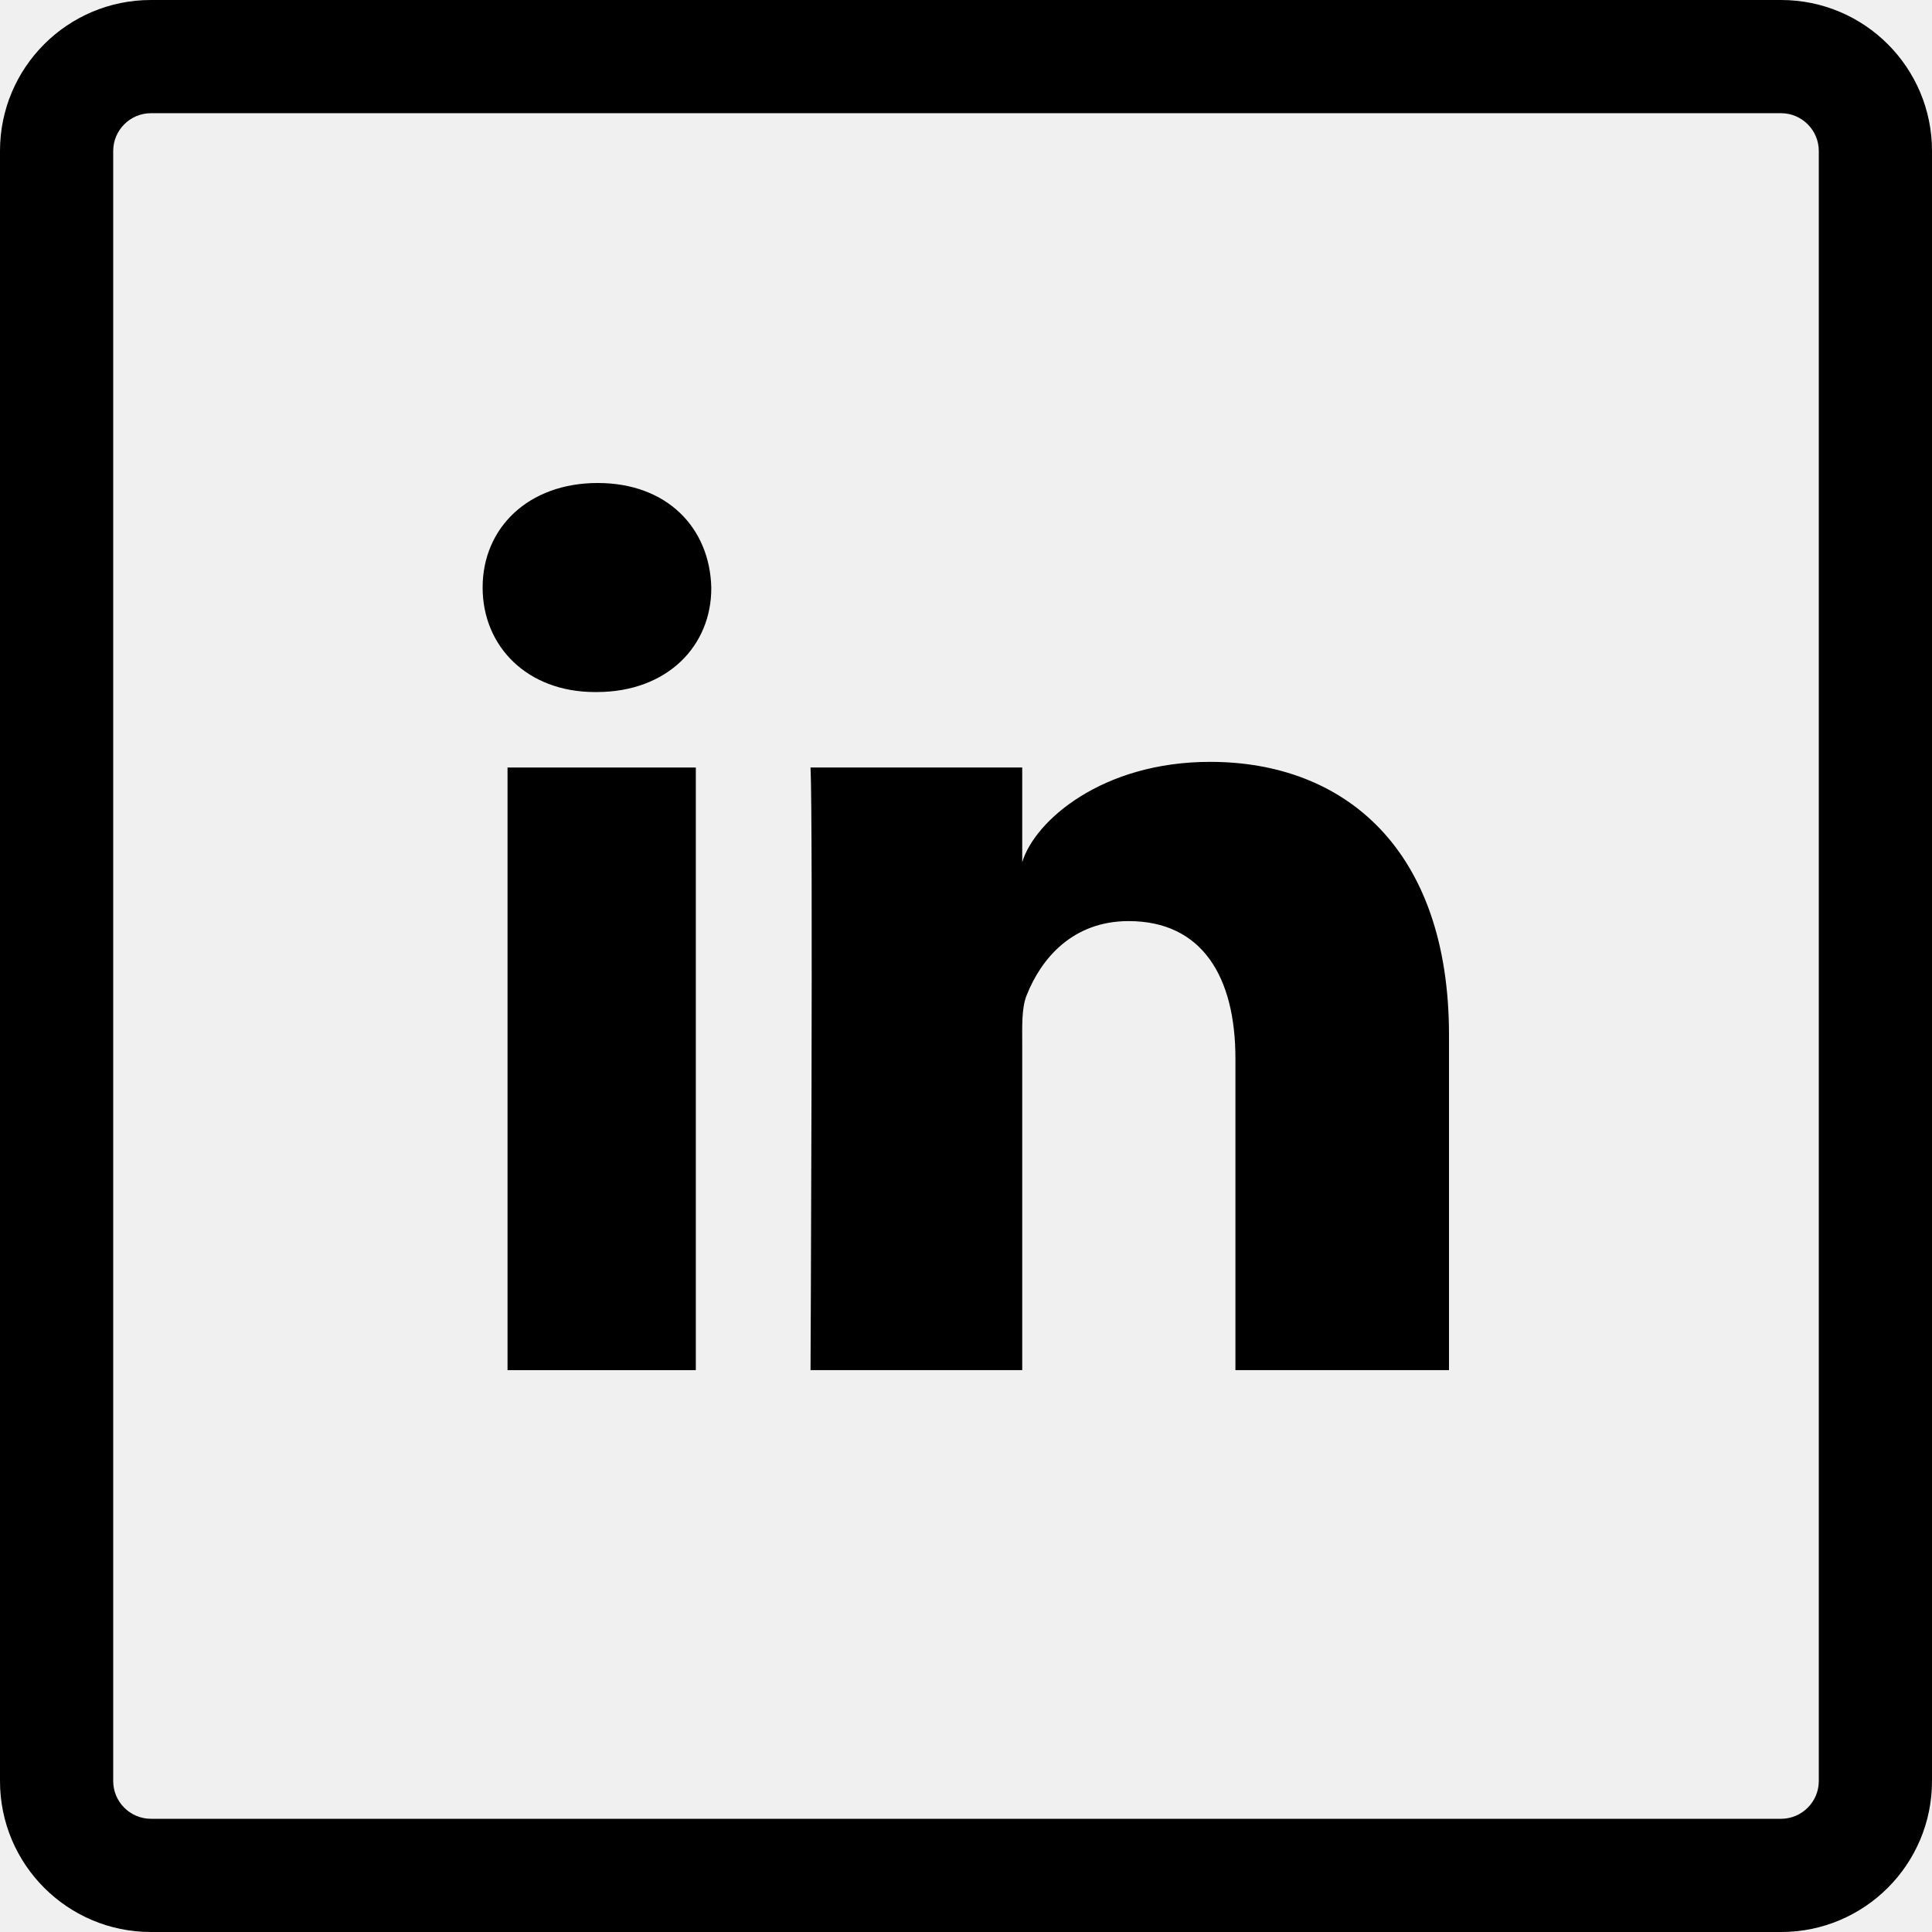
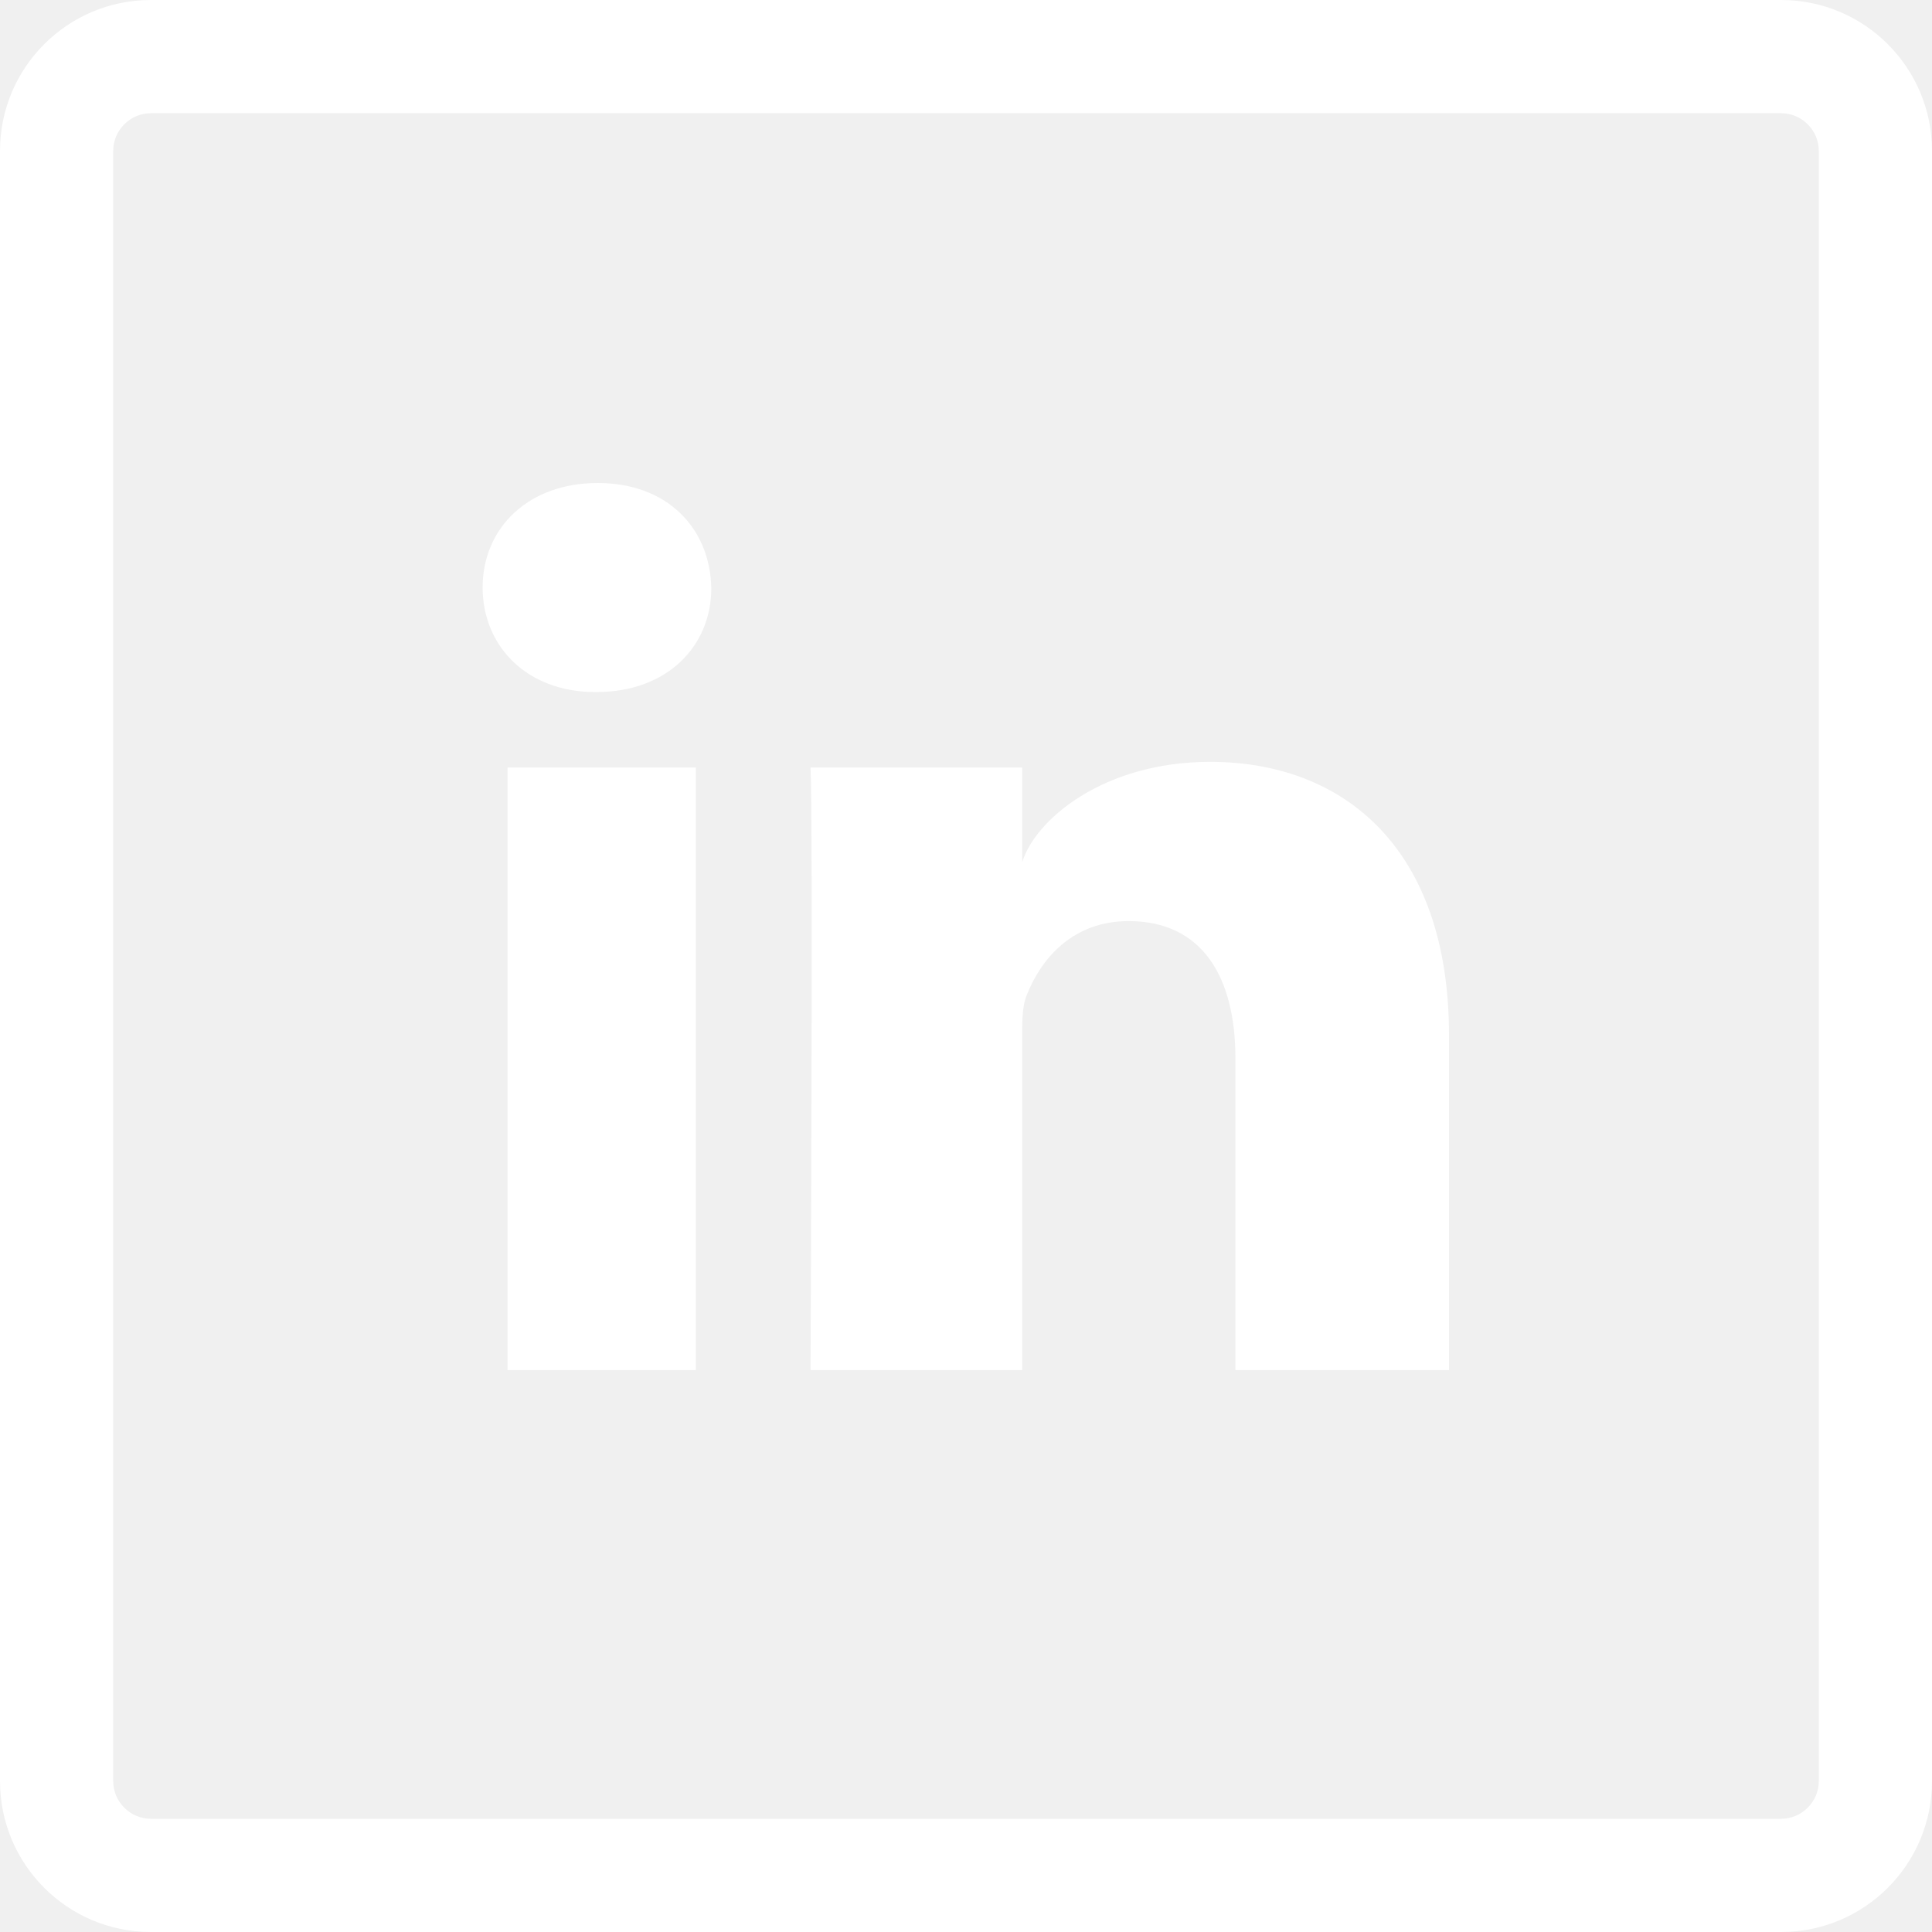
- <svg xmlns="http://www.w3.org/2000/svg" fill="#000000" version="1.1" id="Layer_1" viewBox="-143 145 512 512" xml:space="preserve">
+ <svg xmlns="http://www.w3.org/2000/svg" fill="#FFF" version="1.1" id="Layer_1" viewBox="-143 145 512 512" xml:space="preserve">
  <g>
    <path d="M329,145h-432c-22.1,0-40,17.9-40,40v432c0,22.1,17.9,40,40,40h432c22.1,0,40-17.9,40-40V185C369,162.9,351.1,145,329,145z    M339,617c0,5.5-4.5,10-10,10h-432c-5.5,0-10-4.5-10-10V185c0-5.5,4.5-10,10-10h432c5.5,0,10,4.5,10,10V617z" />
    <rect x="-8.5" y="348.4" width="49.9" height="159.7" />
    <path d="M177.7,346.9c-28.6,0-46.5,15.6-49.8,26.6v-25.1H71.8c0.7,13.3,0,159.7,0,159.7h56.1v-86.3c0-4.9-0.2-9.7,1.2-13.1   c3.8-9.6,12.1-19.6,27-19.6c19.5,0,28.3,14.8,28.3,36.4v82.6H241v-88.8C241,369.9,213.2,346.9,177.7,346.9z" />
    <path d="M15.4,273c-18.4,0-30.5,11.9-30.5,27.7c0,15.5,11.7,27.7,29.8,27.7h0.4c18.8,0,30.5-12.3,30.4-27.7   C45.1,284.9,33.8,273,15.4,273z" />
  </g>
</svg>
